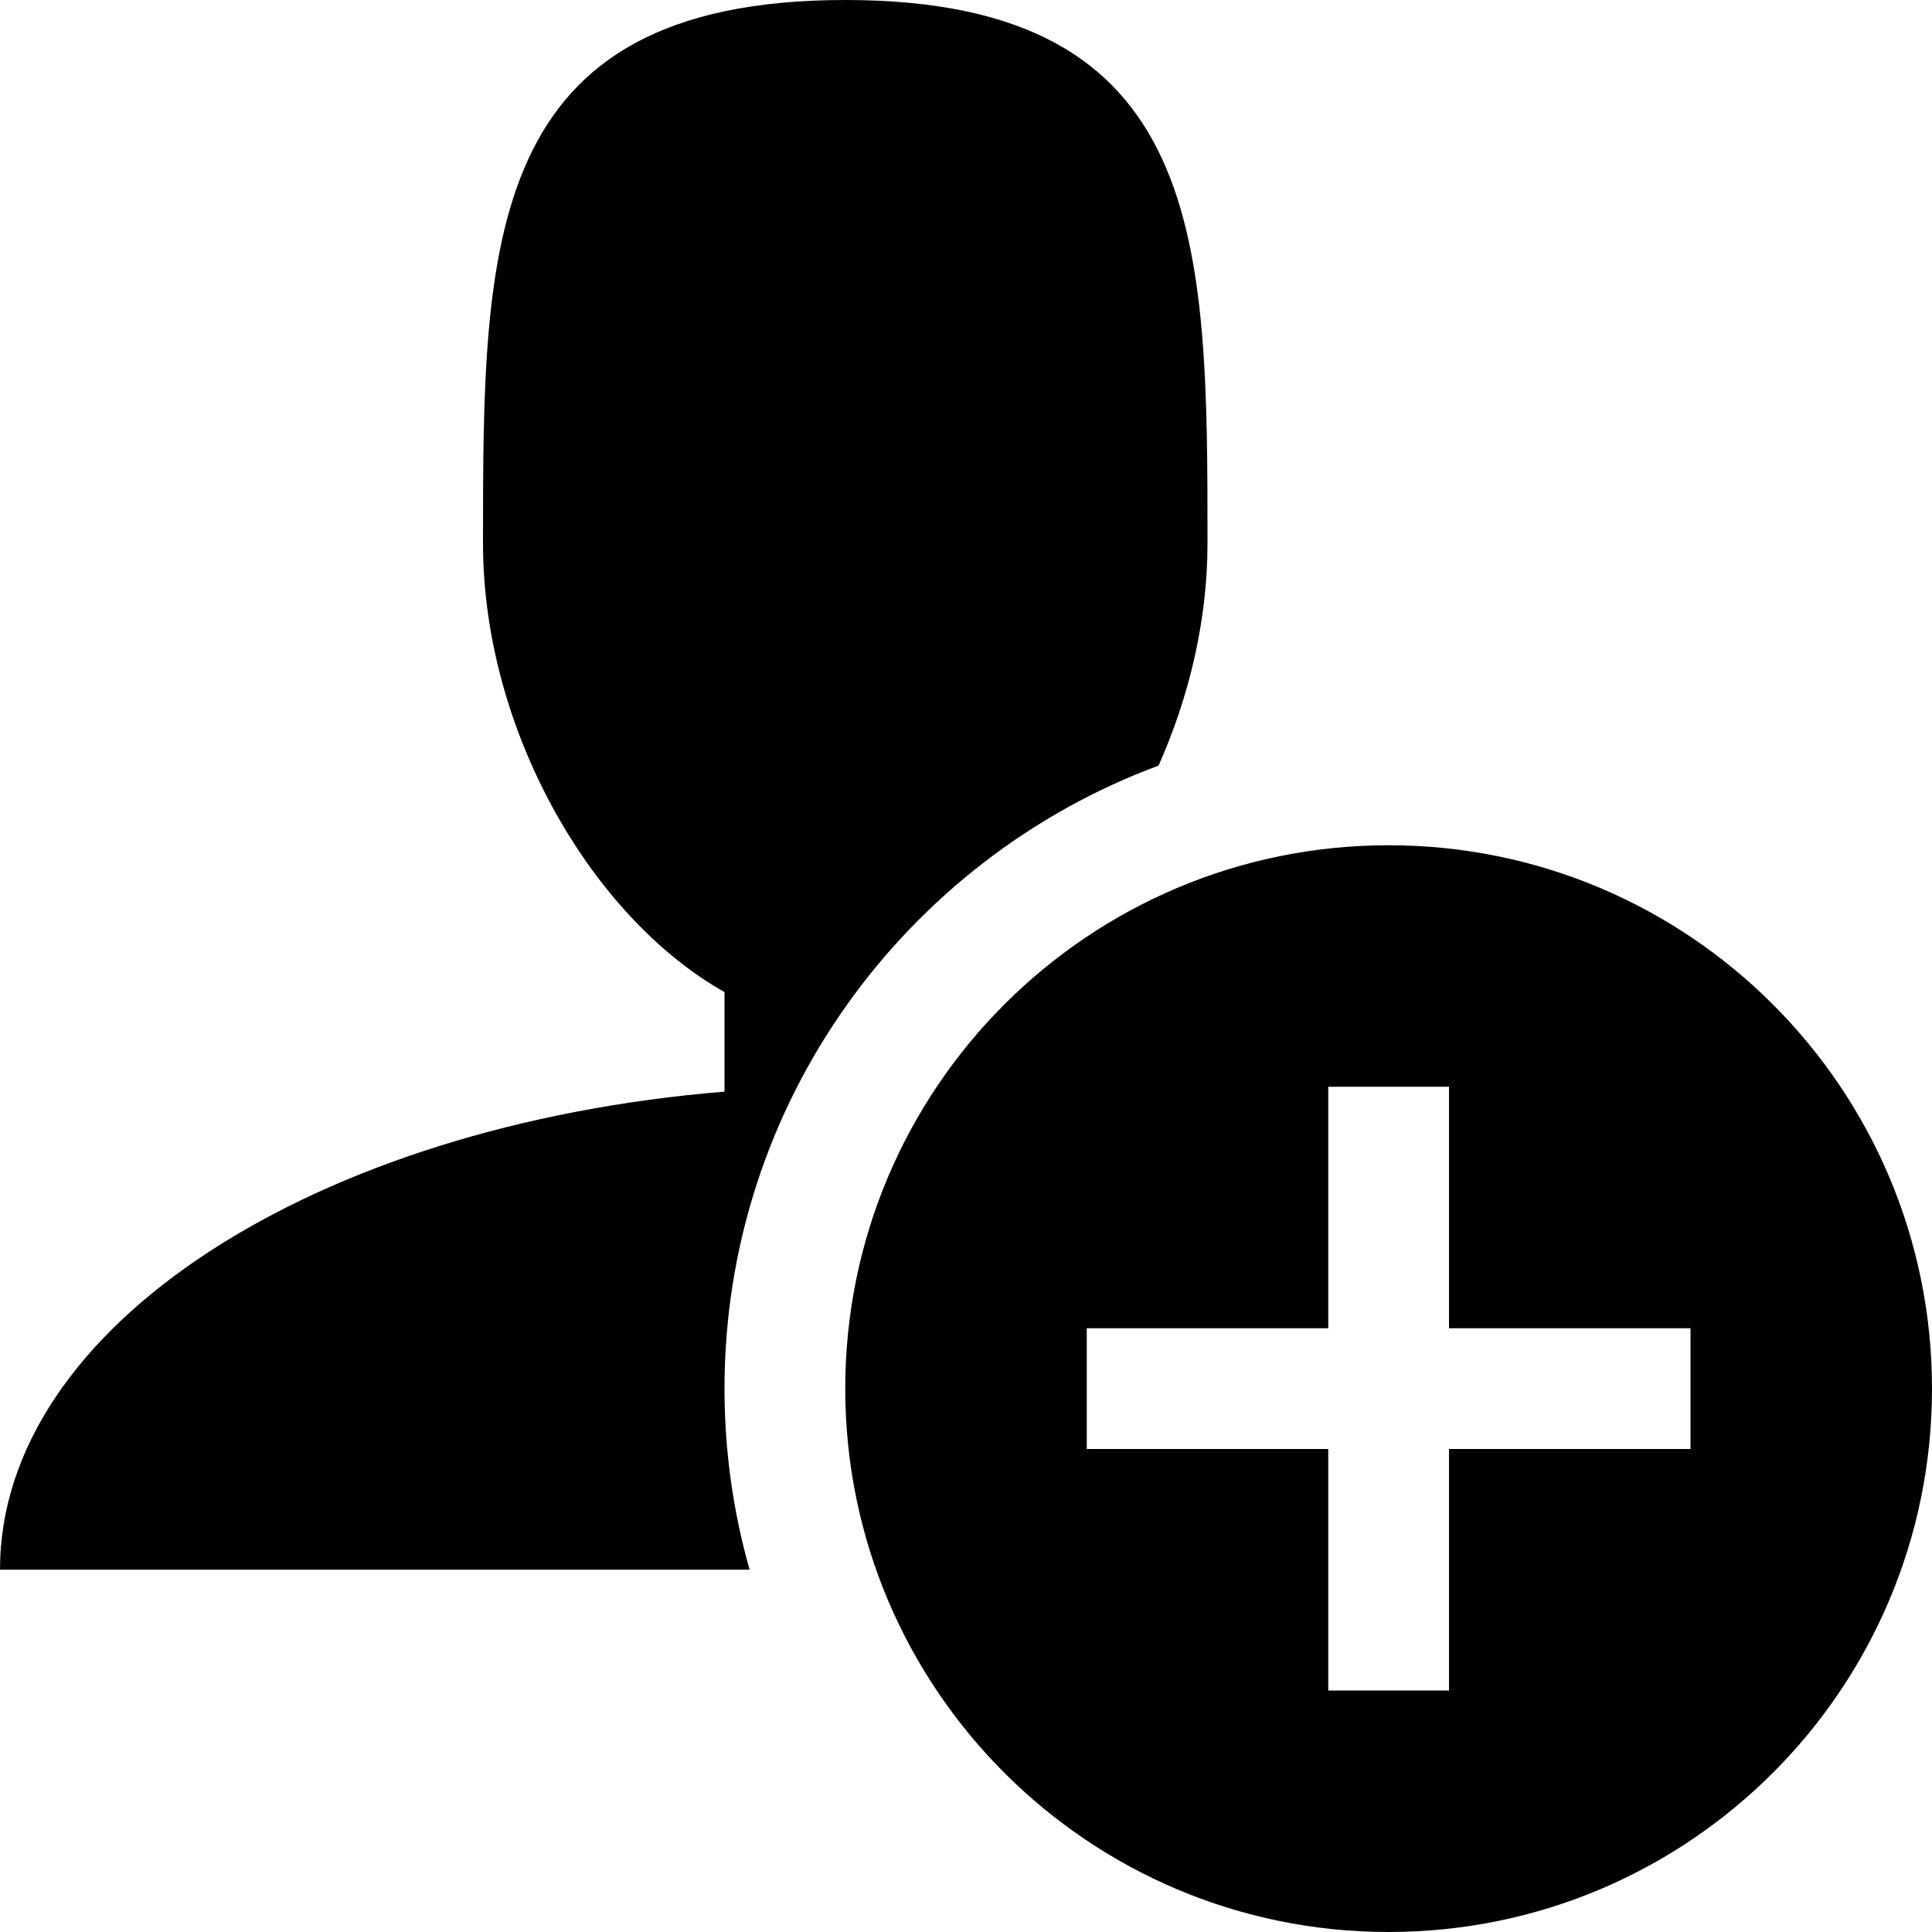
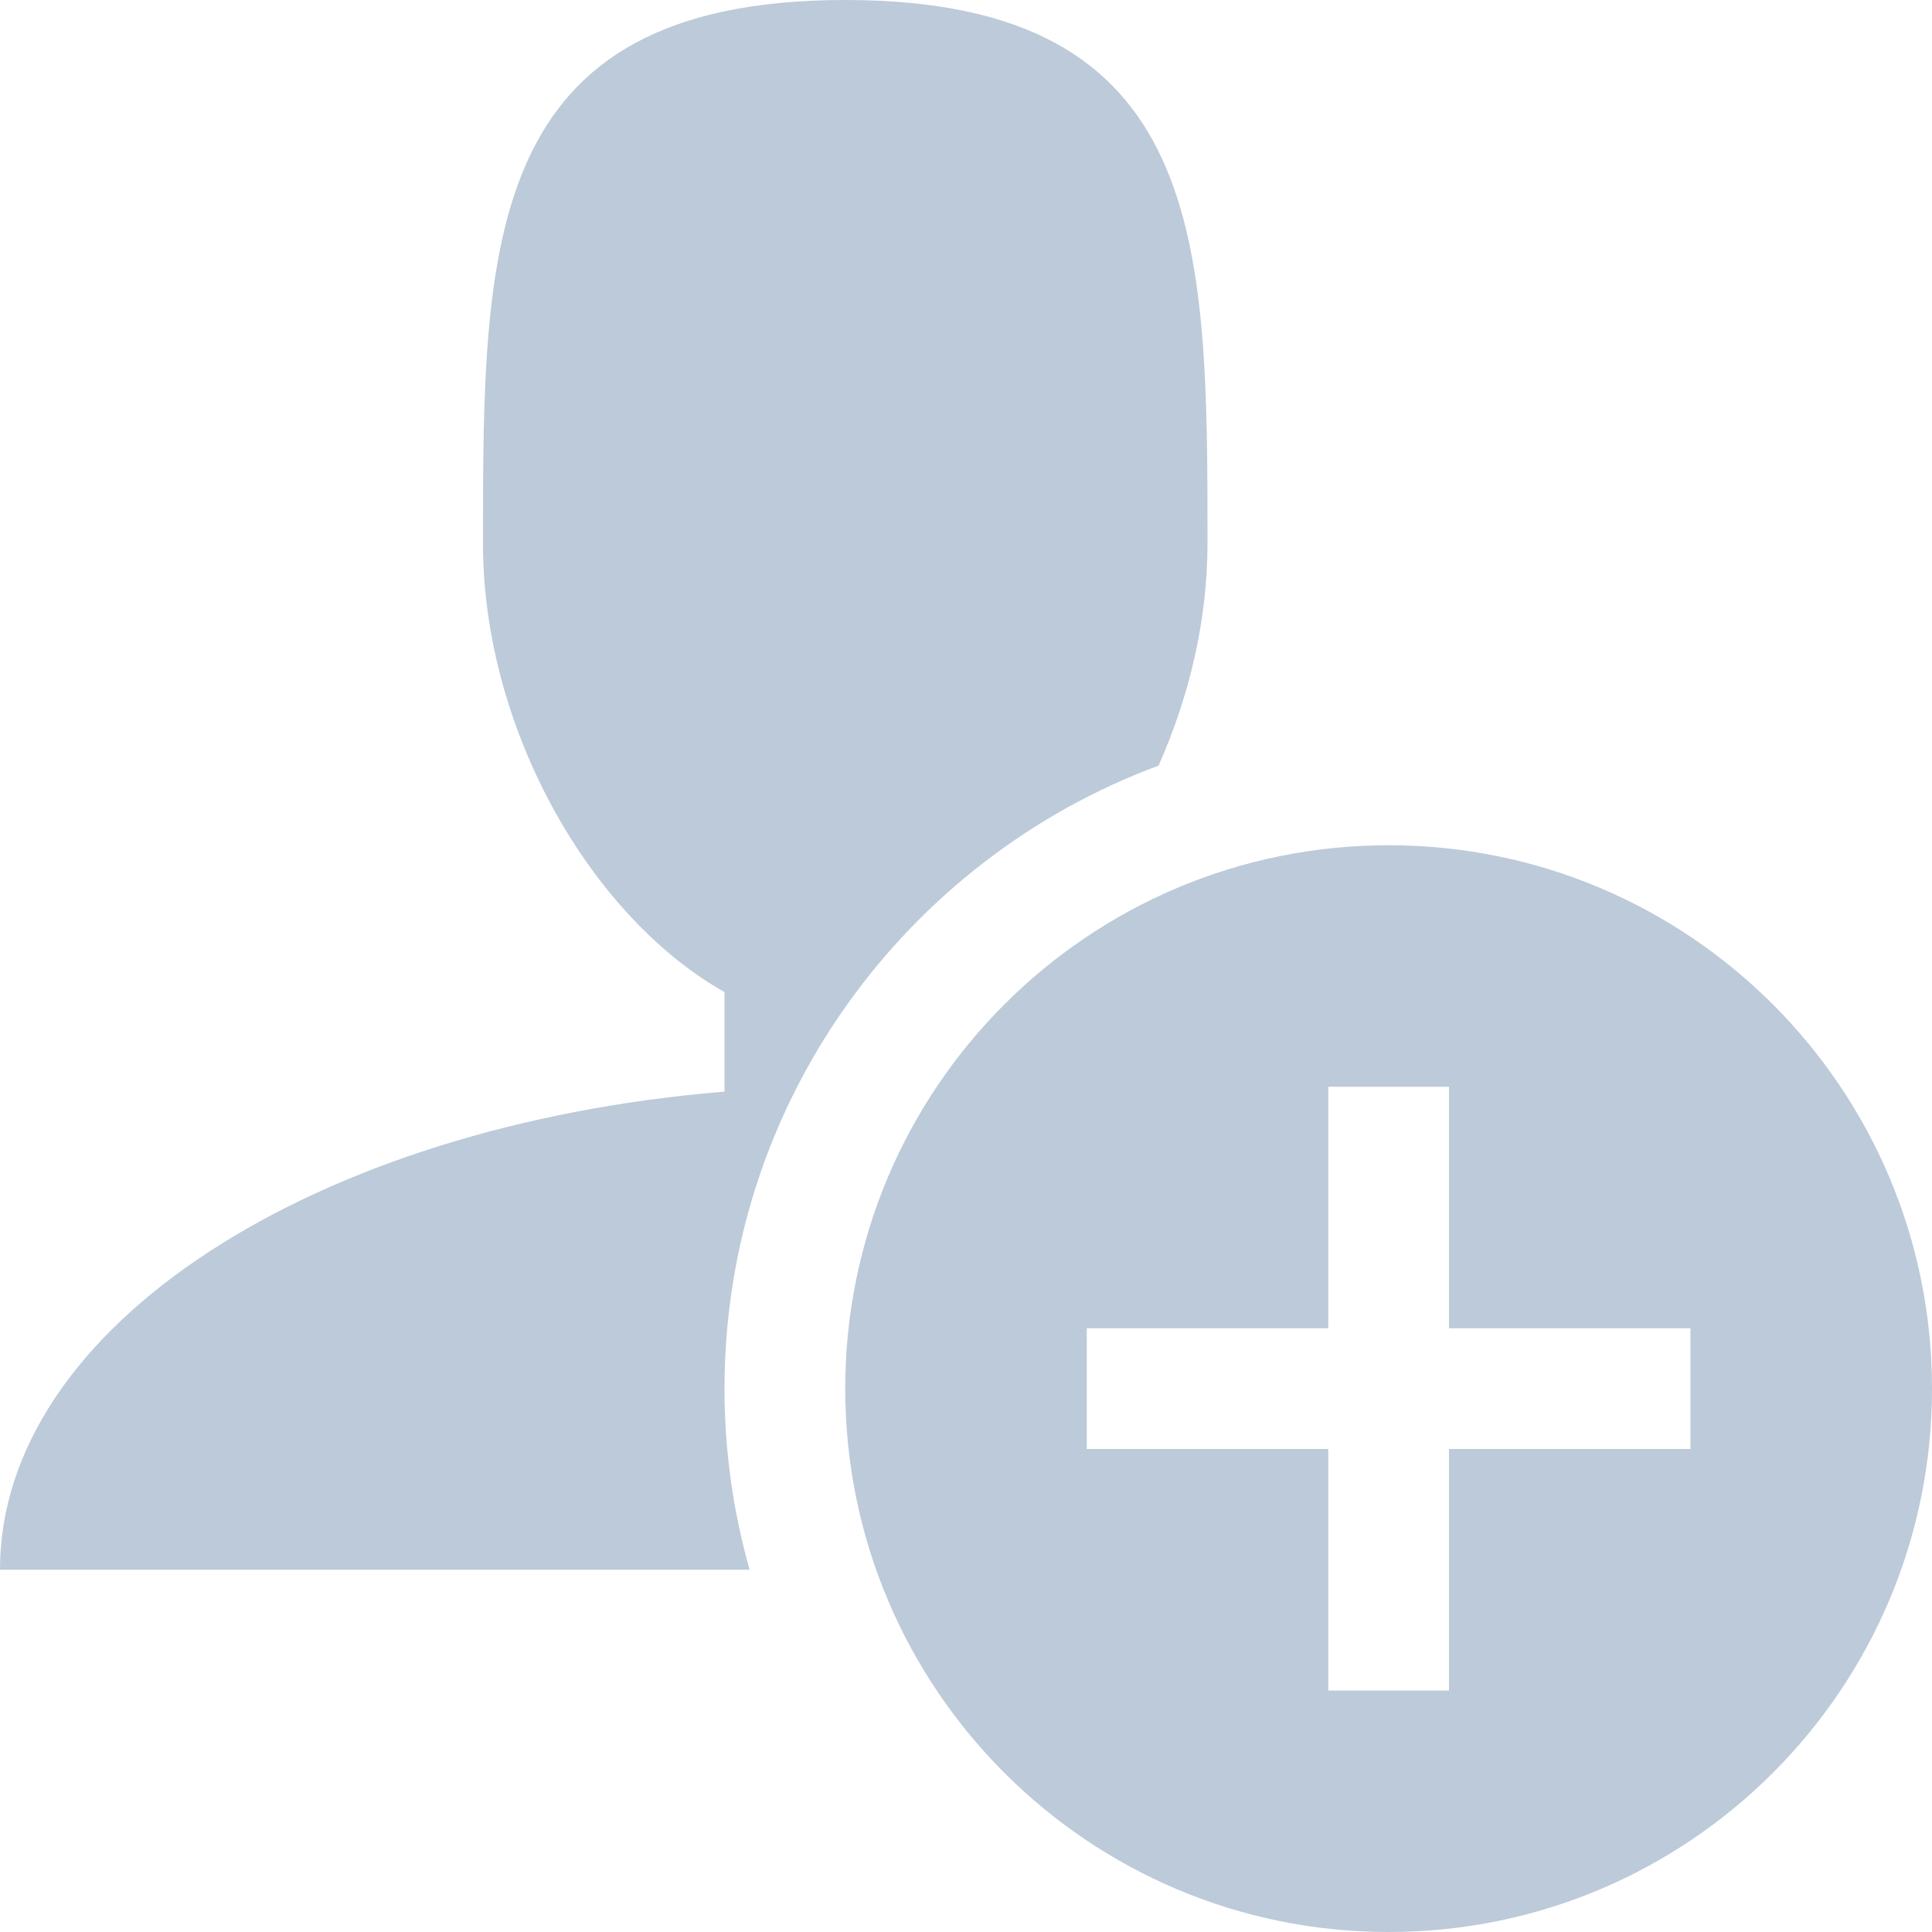
- <svg xmlns="http://www.w3.org/2000/svg" id="icon-user-plus" viewBox="0 0 32 32">
+ <svg xmlns="http://www.w3.org/2000/svg" id="icon-user-plus" viewBox="0 0 32 32" style="fill: #bccad9">
  <path d="M12 23c0-4.726 2.996-8.765 7.189-10.319 0.509-1.142 0.811-2.411 0.811-3.681 0-4.971 0-9-6-9s-6 4.029-6 9c0 3.096 1.797 6.191 4 7.432v1.649c-6.784 0.555-12 3.888-12 7.918h12.416c-0.271-0.954-0.416-1.96-0.416-3z" />
  <path d="M23 14c-4.971 0-9 4.029-9 9s4.029 9 9 9c4.971 0 9-4.029 9-9s-4.029-9-9-9zM28 24h-4v4h-2v-4h-4v-2h4v-4h2v4h4v2z" />
</svg>
